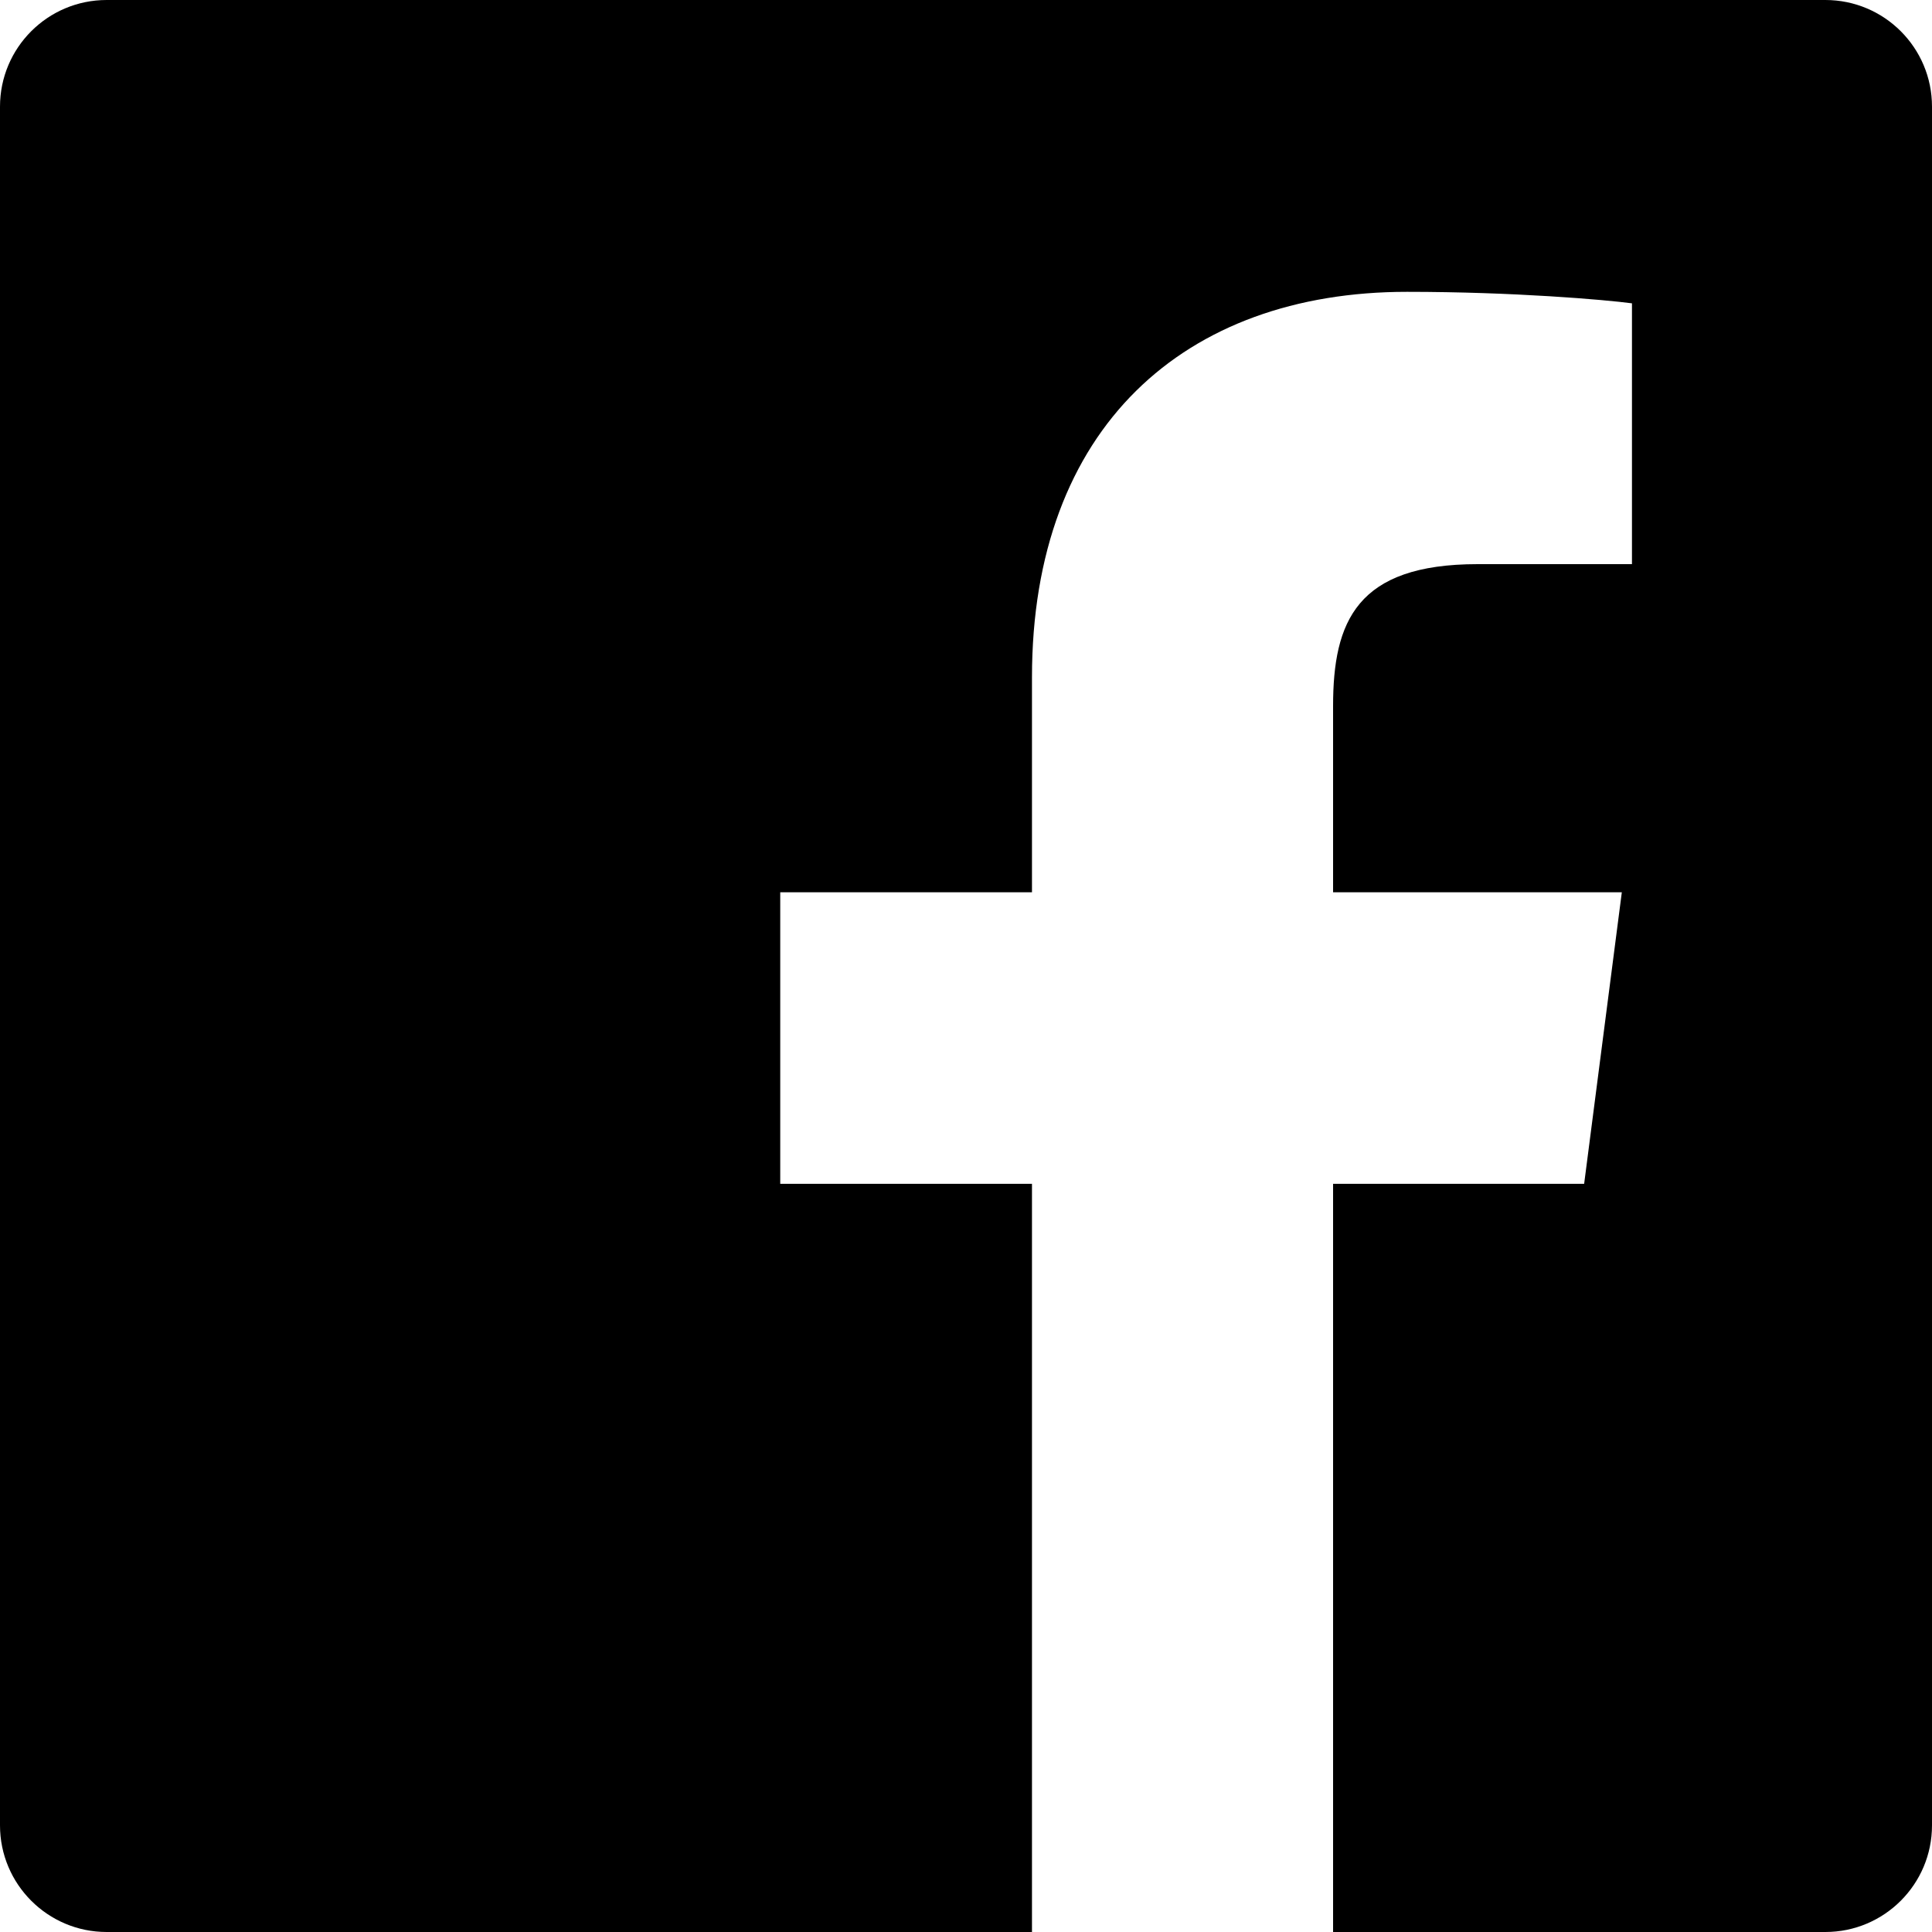
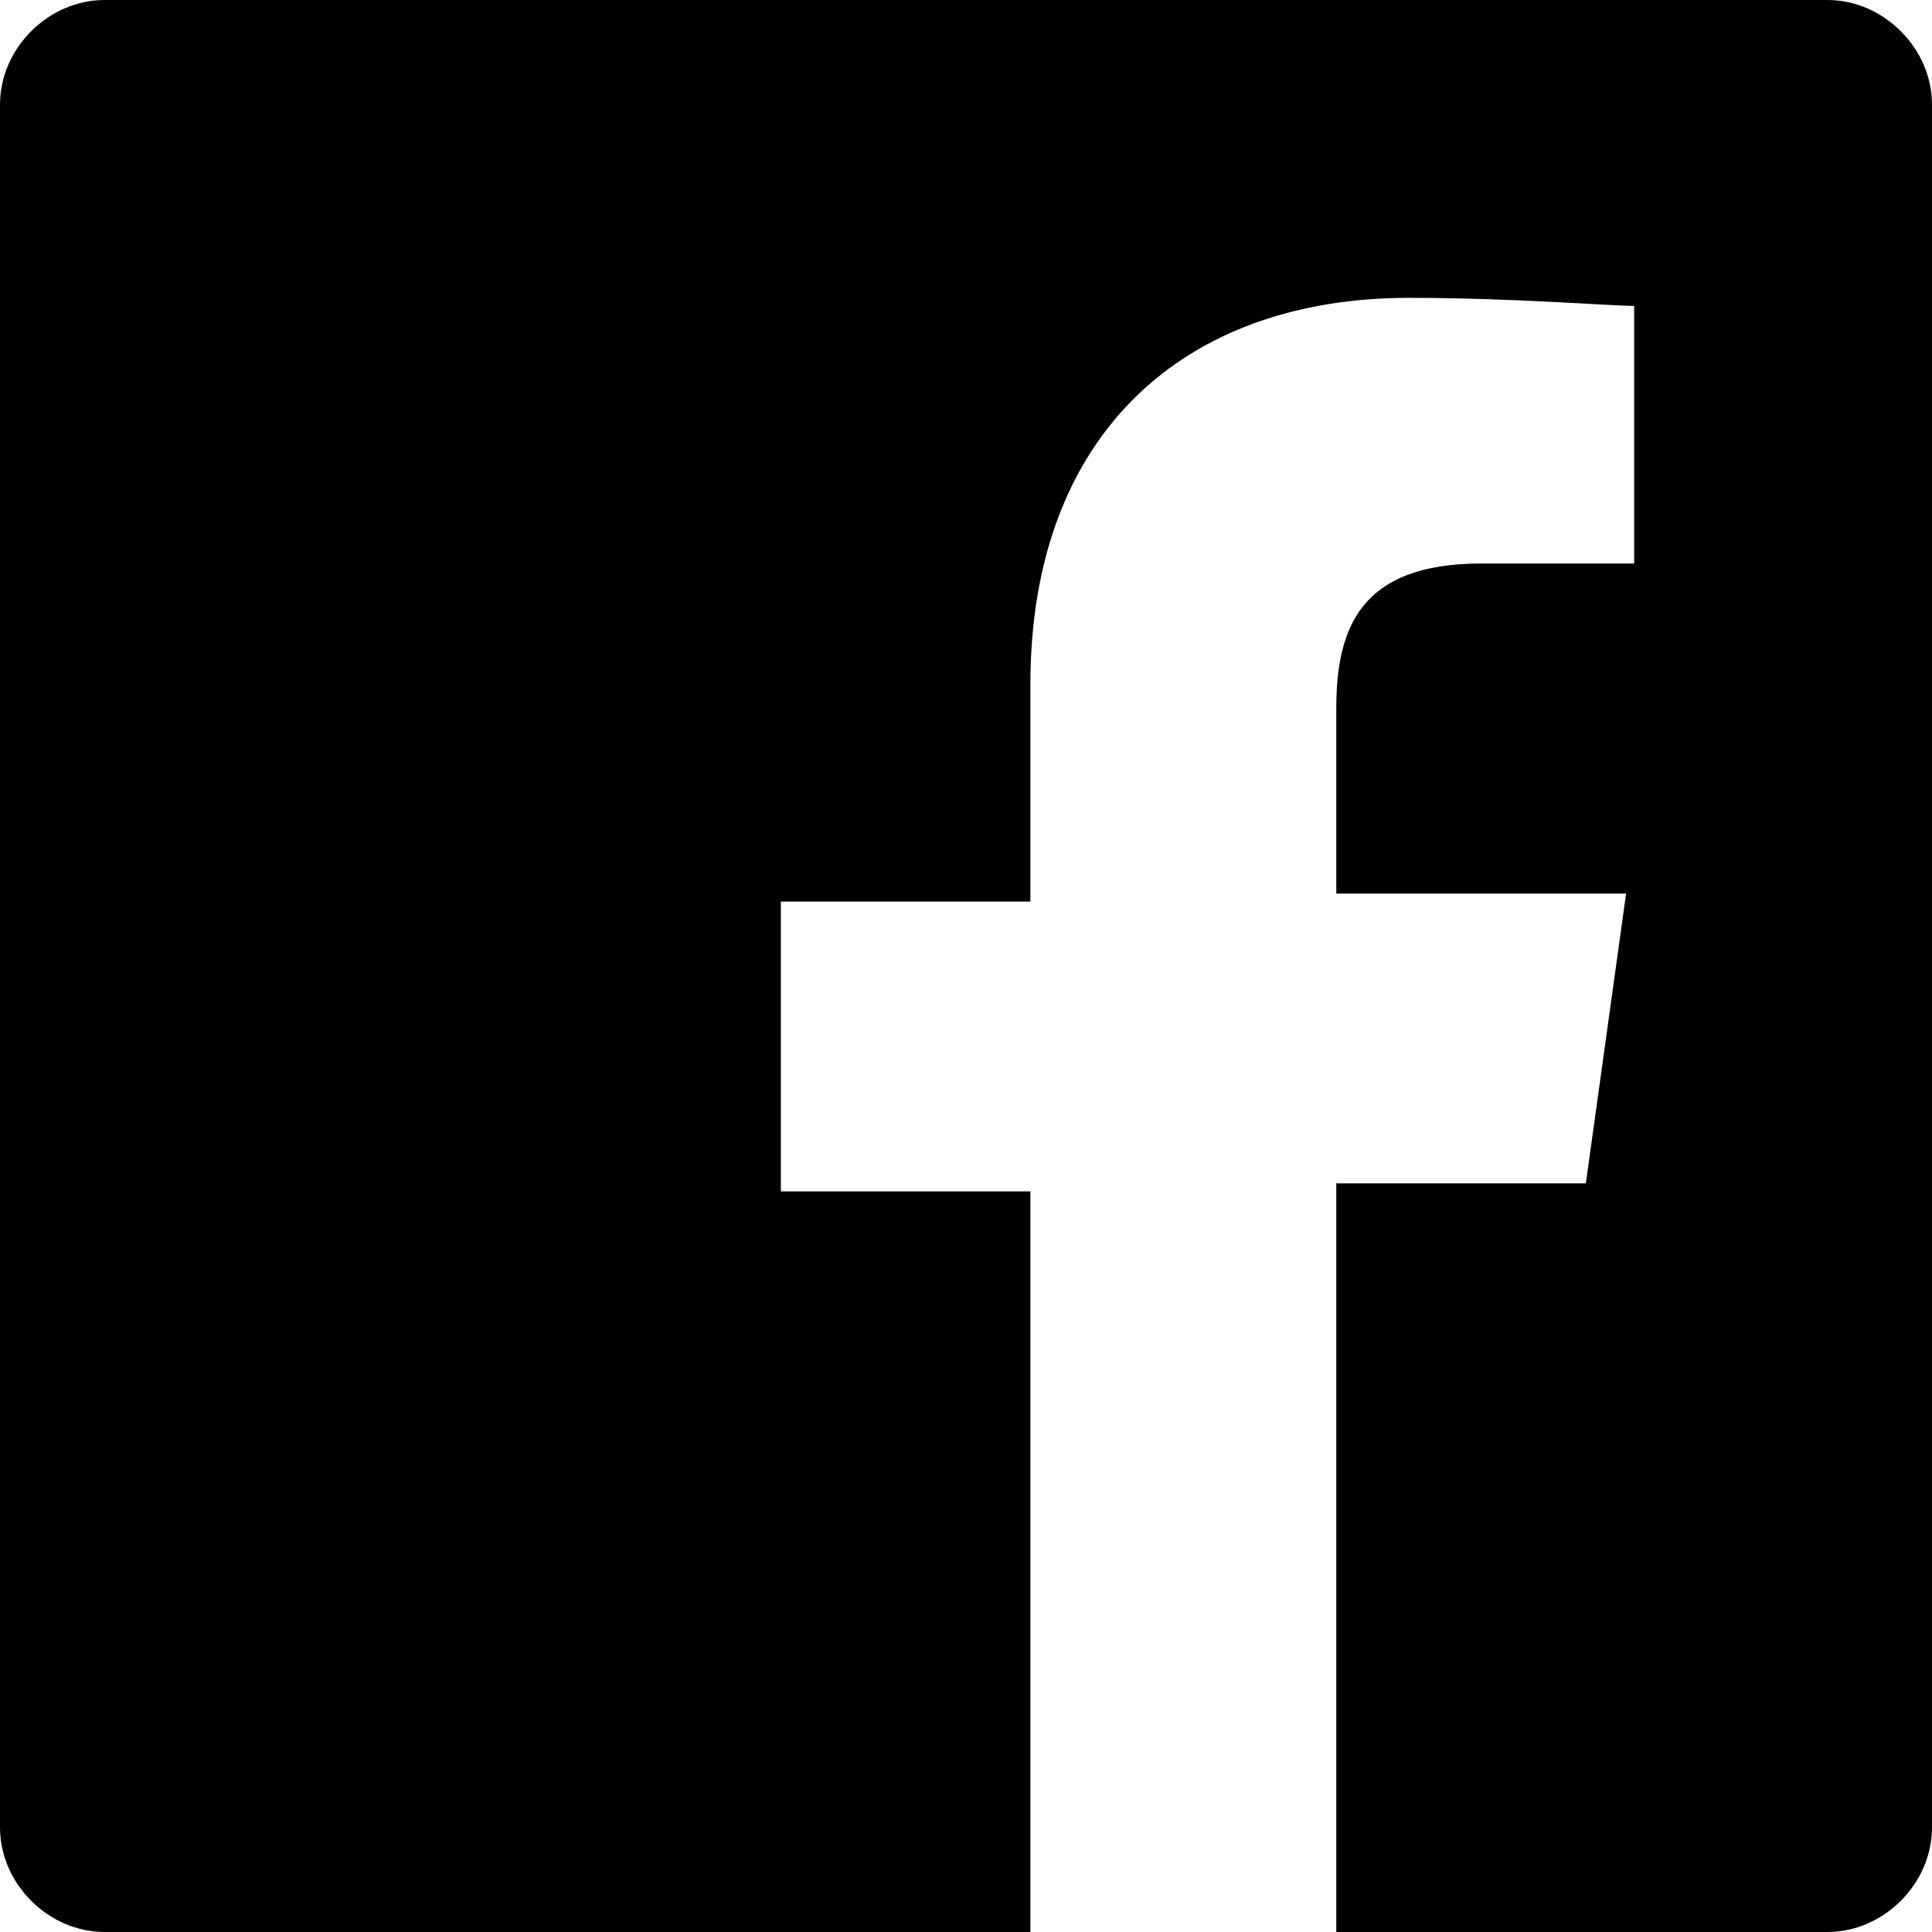
- <svg xmlns="http://www.w3.org/2000/svg" width="20px" height="20px" viewBox="0 0 20 20" version="1.1">
-   <defs />
-   <g id="Page-1" stroke="none" stroke-width="1" fill="none" fill-rule="evenodd">
-     <g id="FB" fill="currentColor">
-       <g id="Facebook">
-         <path d="M20,18.896 C20,19.505 19.506,20 18.896,20 L13.8,20 L13.8,12.255 L16.399,12.255 L16.789,9.237 L13.8,9.237 L13.8,7.309 C13.8,6.435 14.043,5.84 15.296,5.84 L16.894,5.84 L16.894,3.14 C16.617,3.103 15.669,3.021 14.565,3.021 C12.261,3.021 10.683,4.427 10.683,7.011 L10.683,9.237 L8.077,9.237 L8.077,12.255 L10.683,12.255 L10.683,20 L1.104,20 C0.494,20 0,19.505 0,18.896 L0,1.104 C0,0.494 0.494,0 1.104,0 L18.896,0 C19.506,0 20,0.494 20,1.104 L20,18.896" />
-       </g>
-     </g>
-   </g>
+ <svg xmlns="http://www.w3.org/2000/svg" viewBox="0 0 24 24">
+   <path fill="currentColor" d="M24 22.7c0 .7-.6 1.3-1.3 1.3h-6.1v-9.3h3.1l.5-3.6h-3.6V8.8c0-1 .3-1.8 1.8-1.8h1.9V3.8c-.3 0-1.5-.1-2.8-.1-2.8 0-4.7 1.7-4.7 4.8v2.7H9.7v3.6h3.1V24H1.3C.6 24 0 23.4 0 22.7V1.3C0 .6.6 0 1.3 0h21.4c.7 0 1.3.6 1.3 1.3v21.4" />
</svg>
